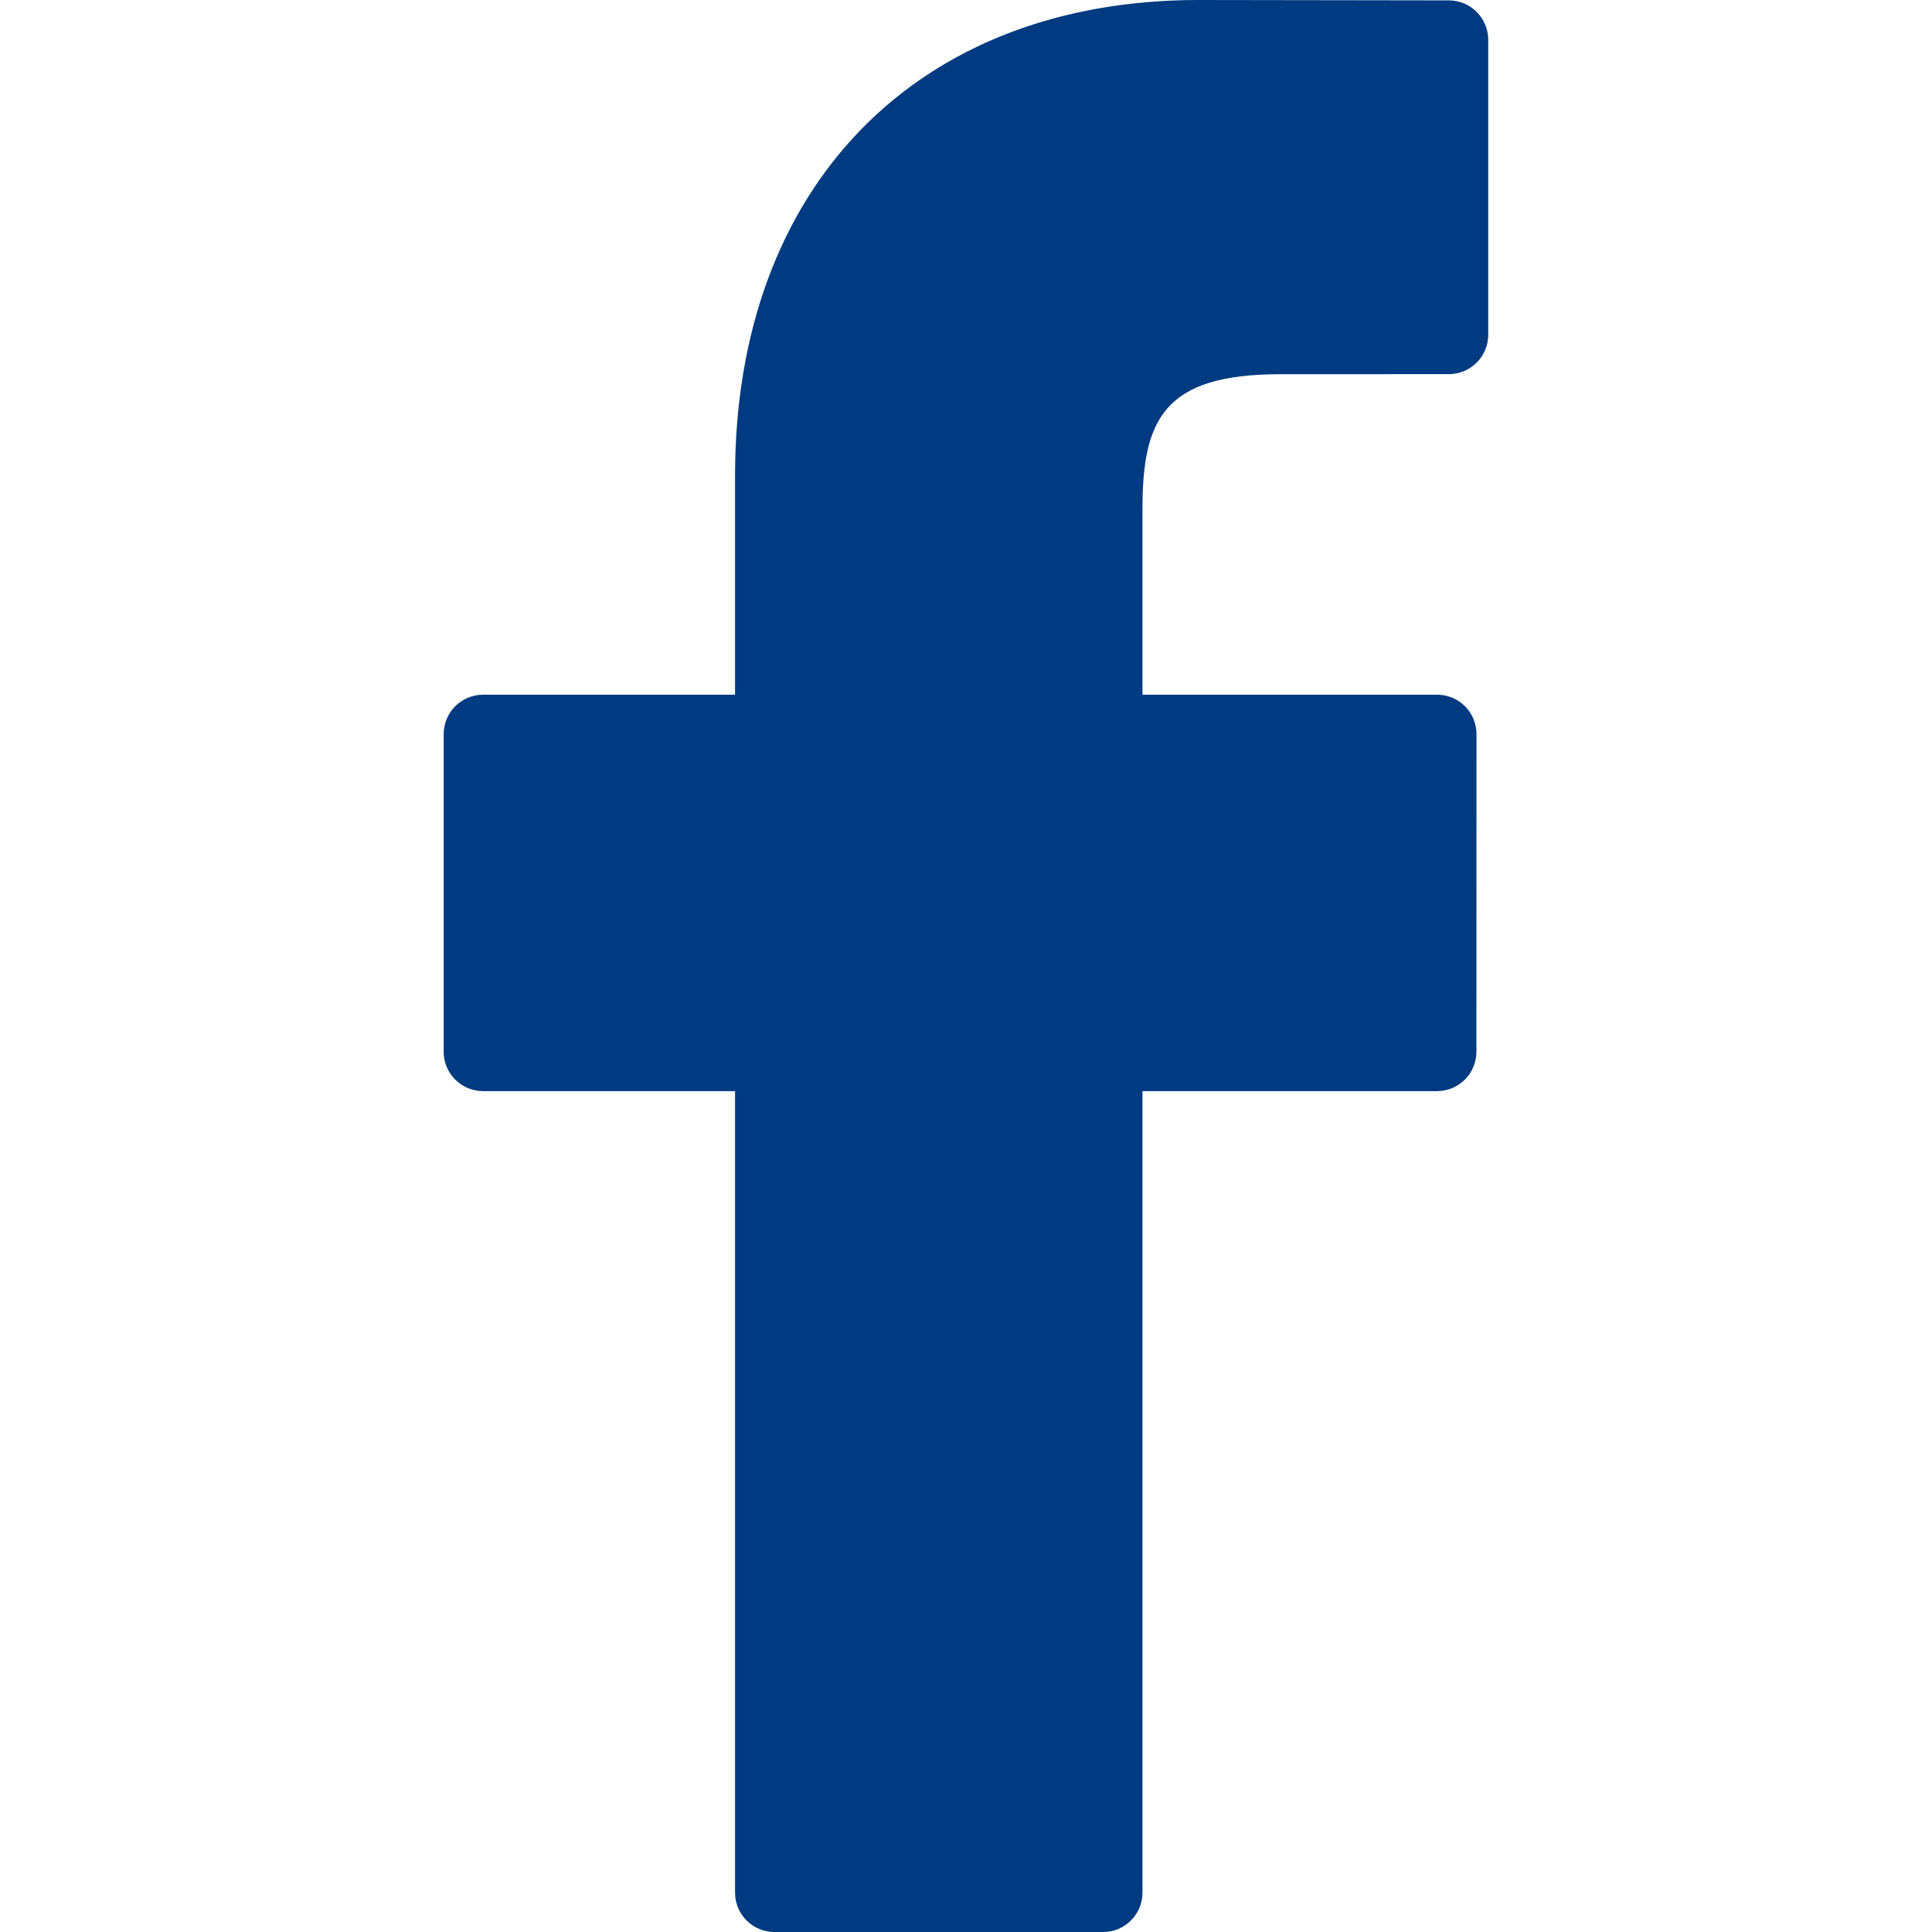
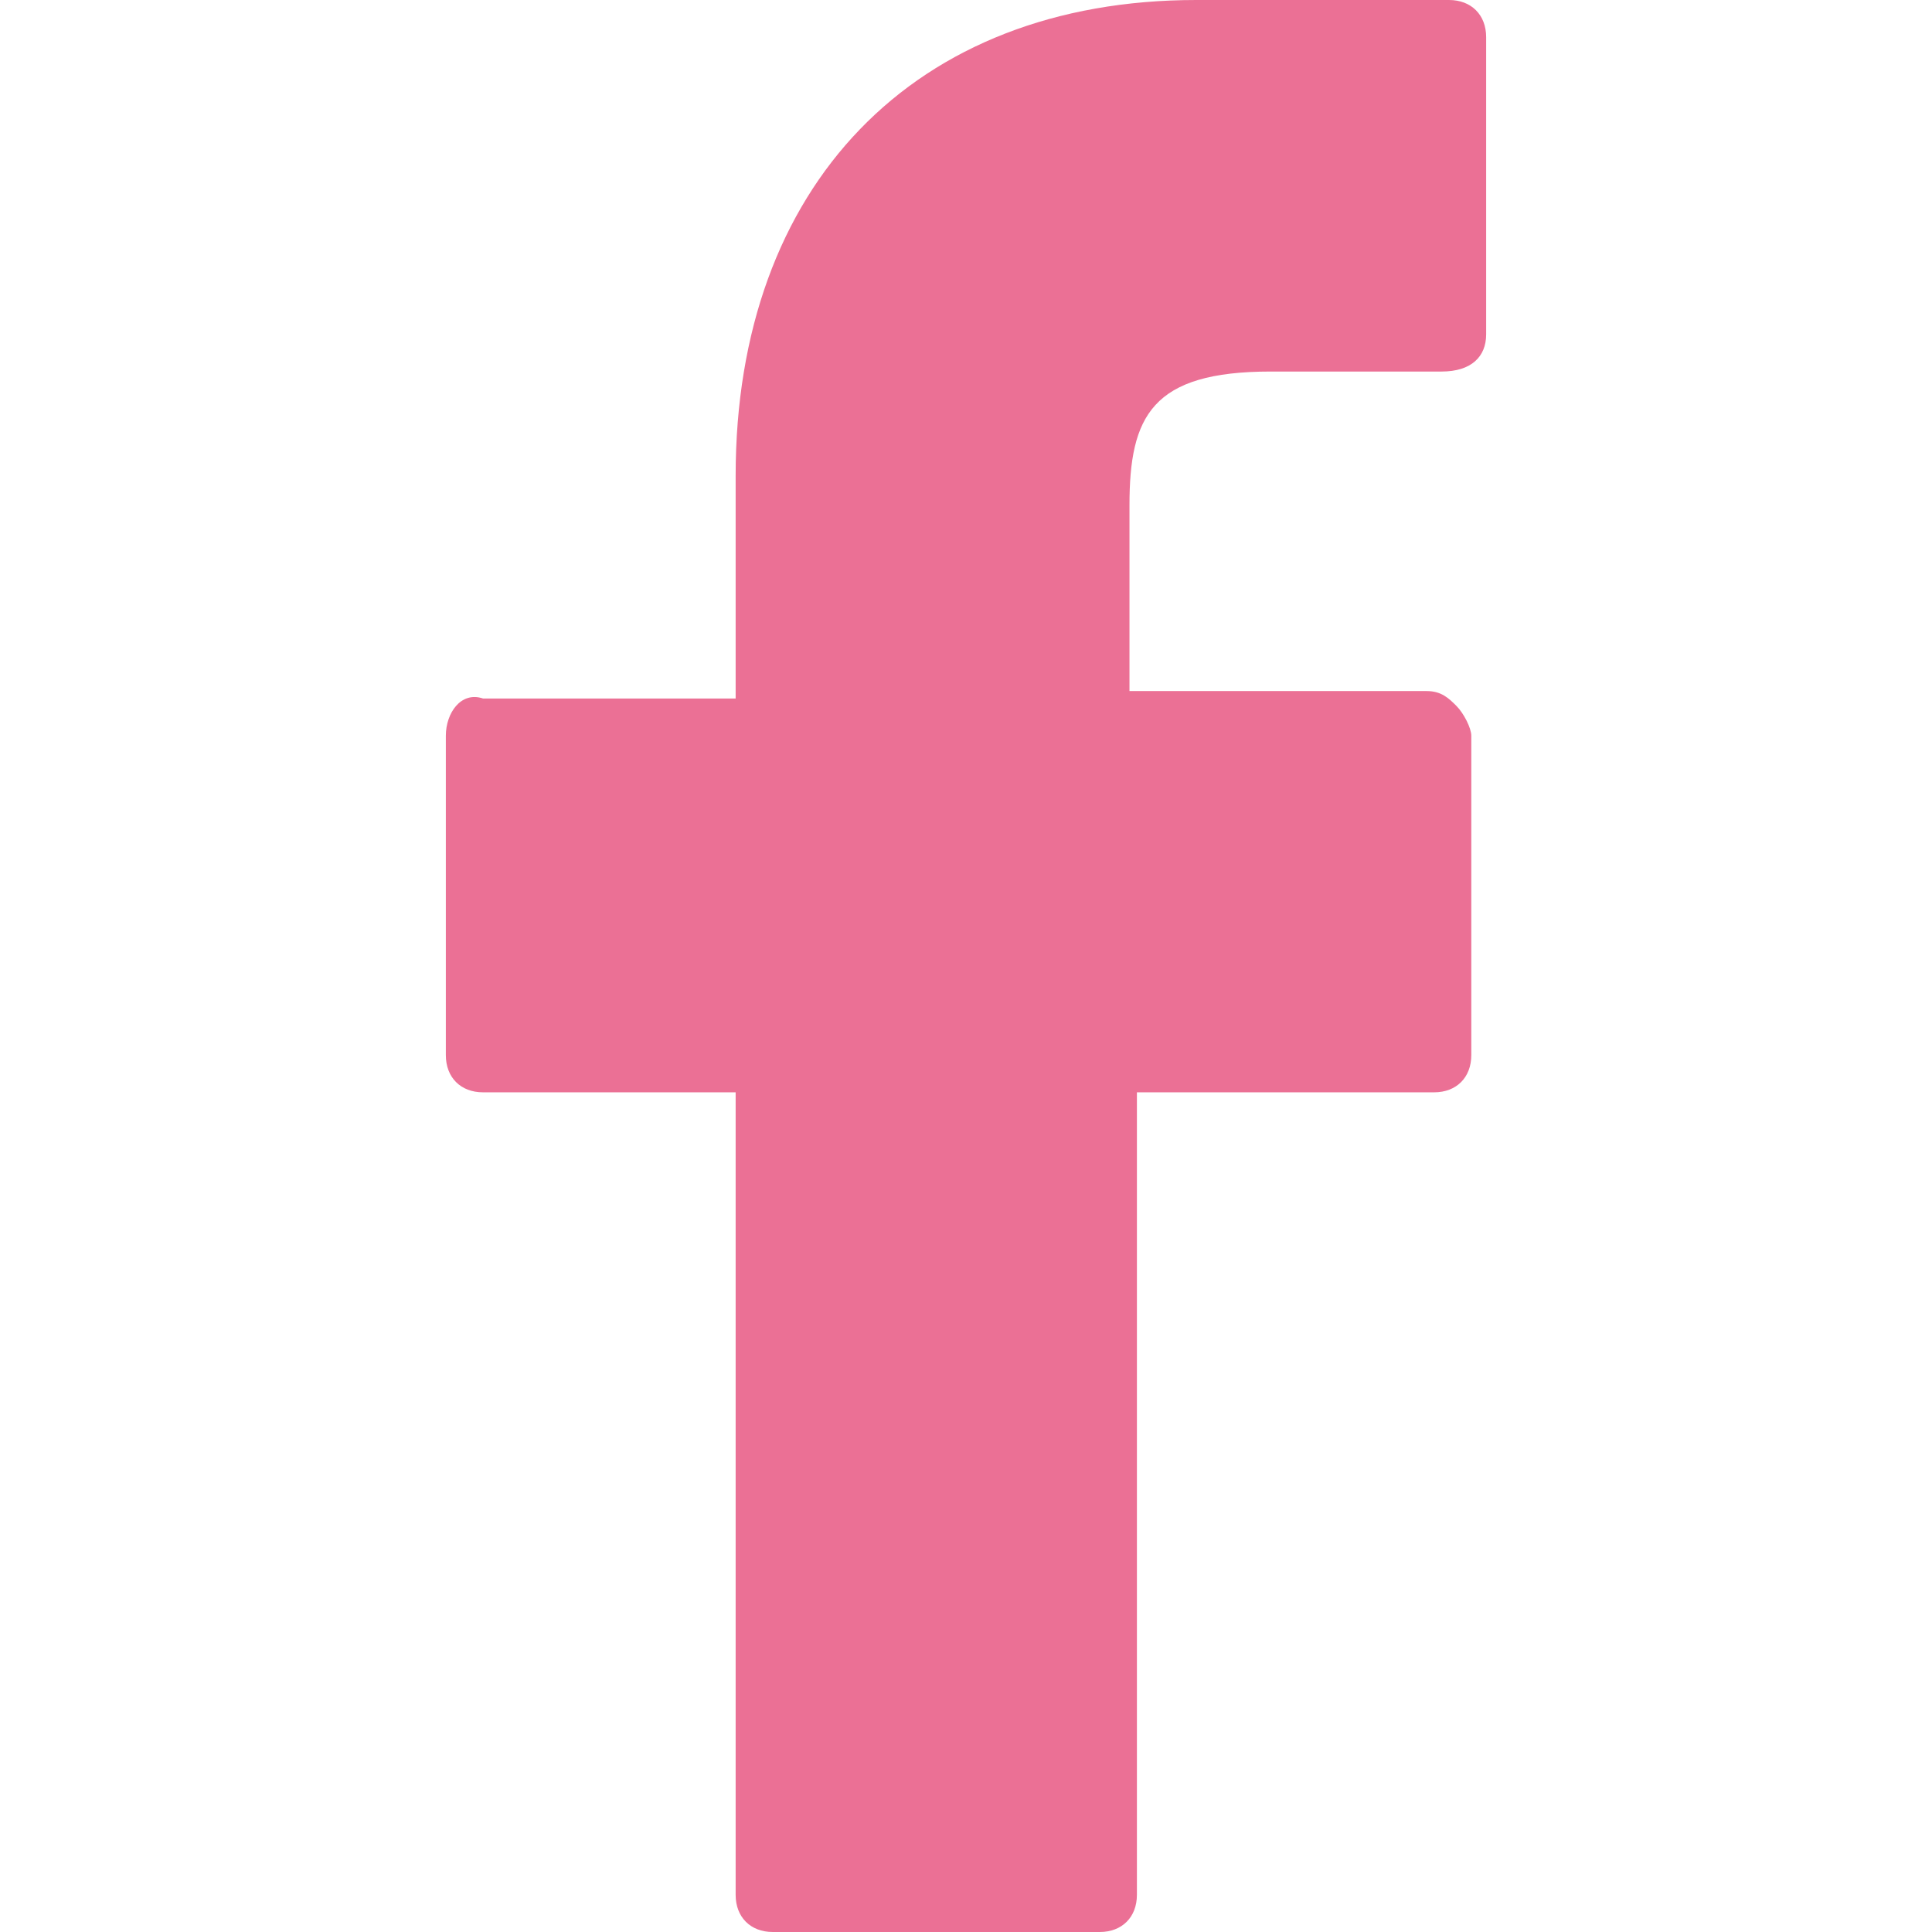
- <svg xmlns="http://www.w3.org/2000/svg" width="26" height="26" viewBox="0 0 26 26" fill="none">
-   <path d="M19.499 0.005L16.127 0C12.339 0 9.892 2.511 9.892 6.399V9.349H6.502C6.209 9.349 5.971 9.586 5.971 9.879V14.154C5.971 14.447 6.209 14.684 6.502 14.684H9.892V25.47C9.892 25.763 10.129 26 10.422 26H14.845C15.138 26 15.375 25.762 15.375 25.47V14.684H19.338C19.631 14.684 19.869 14.447 19.869 14.154L19.87 9.879C19.87 9.739 19.814 9.604 19.715 9.504C19.616 9.405 19.48 9.349 19.34 9.349H15.375V6.848C15.375 5.646 15.661 5.036 17.227 5.036L19.498 5.035C19.791 5.035 20.028 4.797 20.028 4.505V0.536C20.028 0.243 19.791 0.006 19.499 0.005Z" fill="#003A81" />
+ <svg xmlns="http://www.w3.org/2000/svg" version="1.1" id="Layer_1" x="0px" y="0px" viewBox="0 0 26 26" style="enable-background:new 0 0 26 26;" xml:space="preserve">
+   <style type="text/css">
+ 	.st0{fill:#EB7095;}
+ </style>
+   <path class="st0" d="M19.5,0l-3.4,0c-3.8,0-6.2,2.5-6.2,6.4v3H6.5C6.2,9.3,6,9.6,6,9.9v4.3c0,0.3,0.2,0.5,0.5,0.5h3.4v10.8  c0,0.3,0.2,0.5,0.5,0.5h4.4c0.3,0,0.5-0.2,0.5-0.5V14.7h4c0.3,0,0.5-0.2,0.5-0.5l0-4.3c0-0.1-0.1-0.3-0.2-0.4  c-0.1-0.1-0.2-0.2-0.4-0.2h-4V6.8c0-1.2,0.3-1.8,1.9-1.8l2.3,0C19.8,5,20,4.8,20,4.5v-4C20,0.2,19.8,0,19.5,0z" />
</svg>
